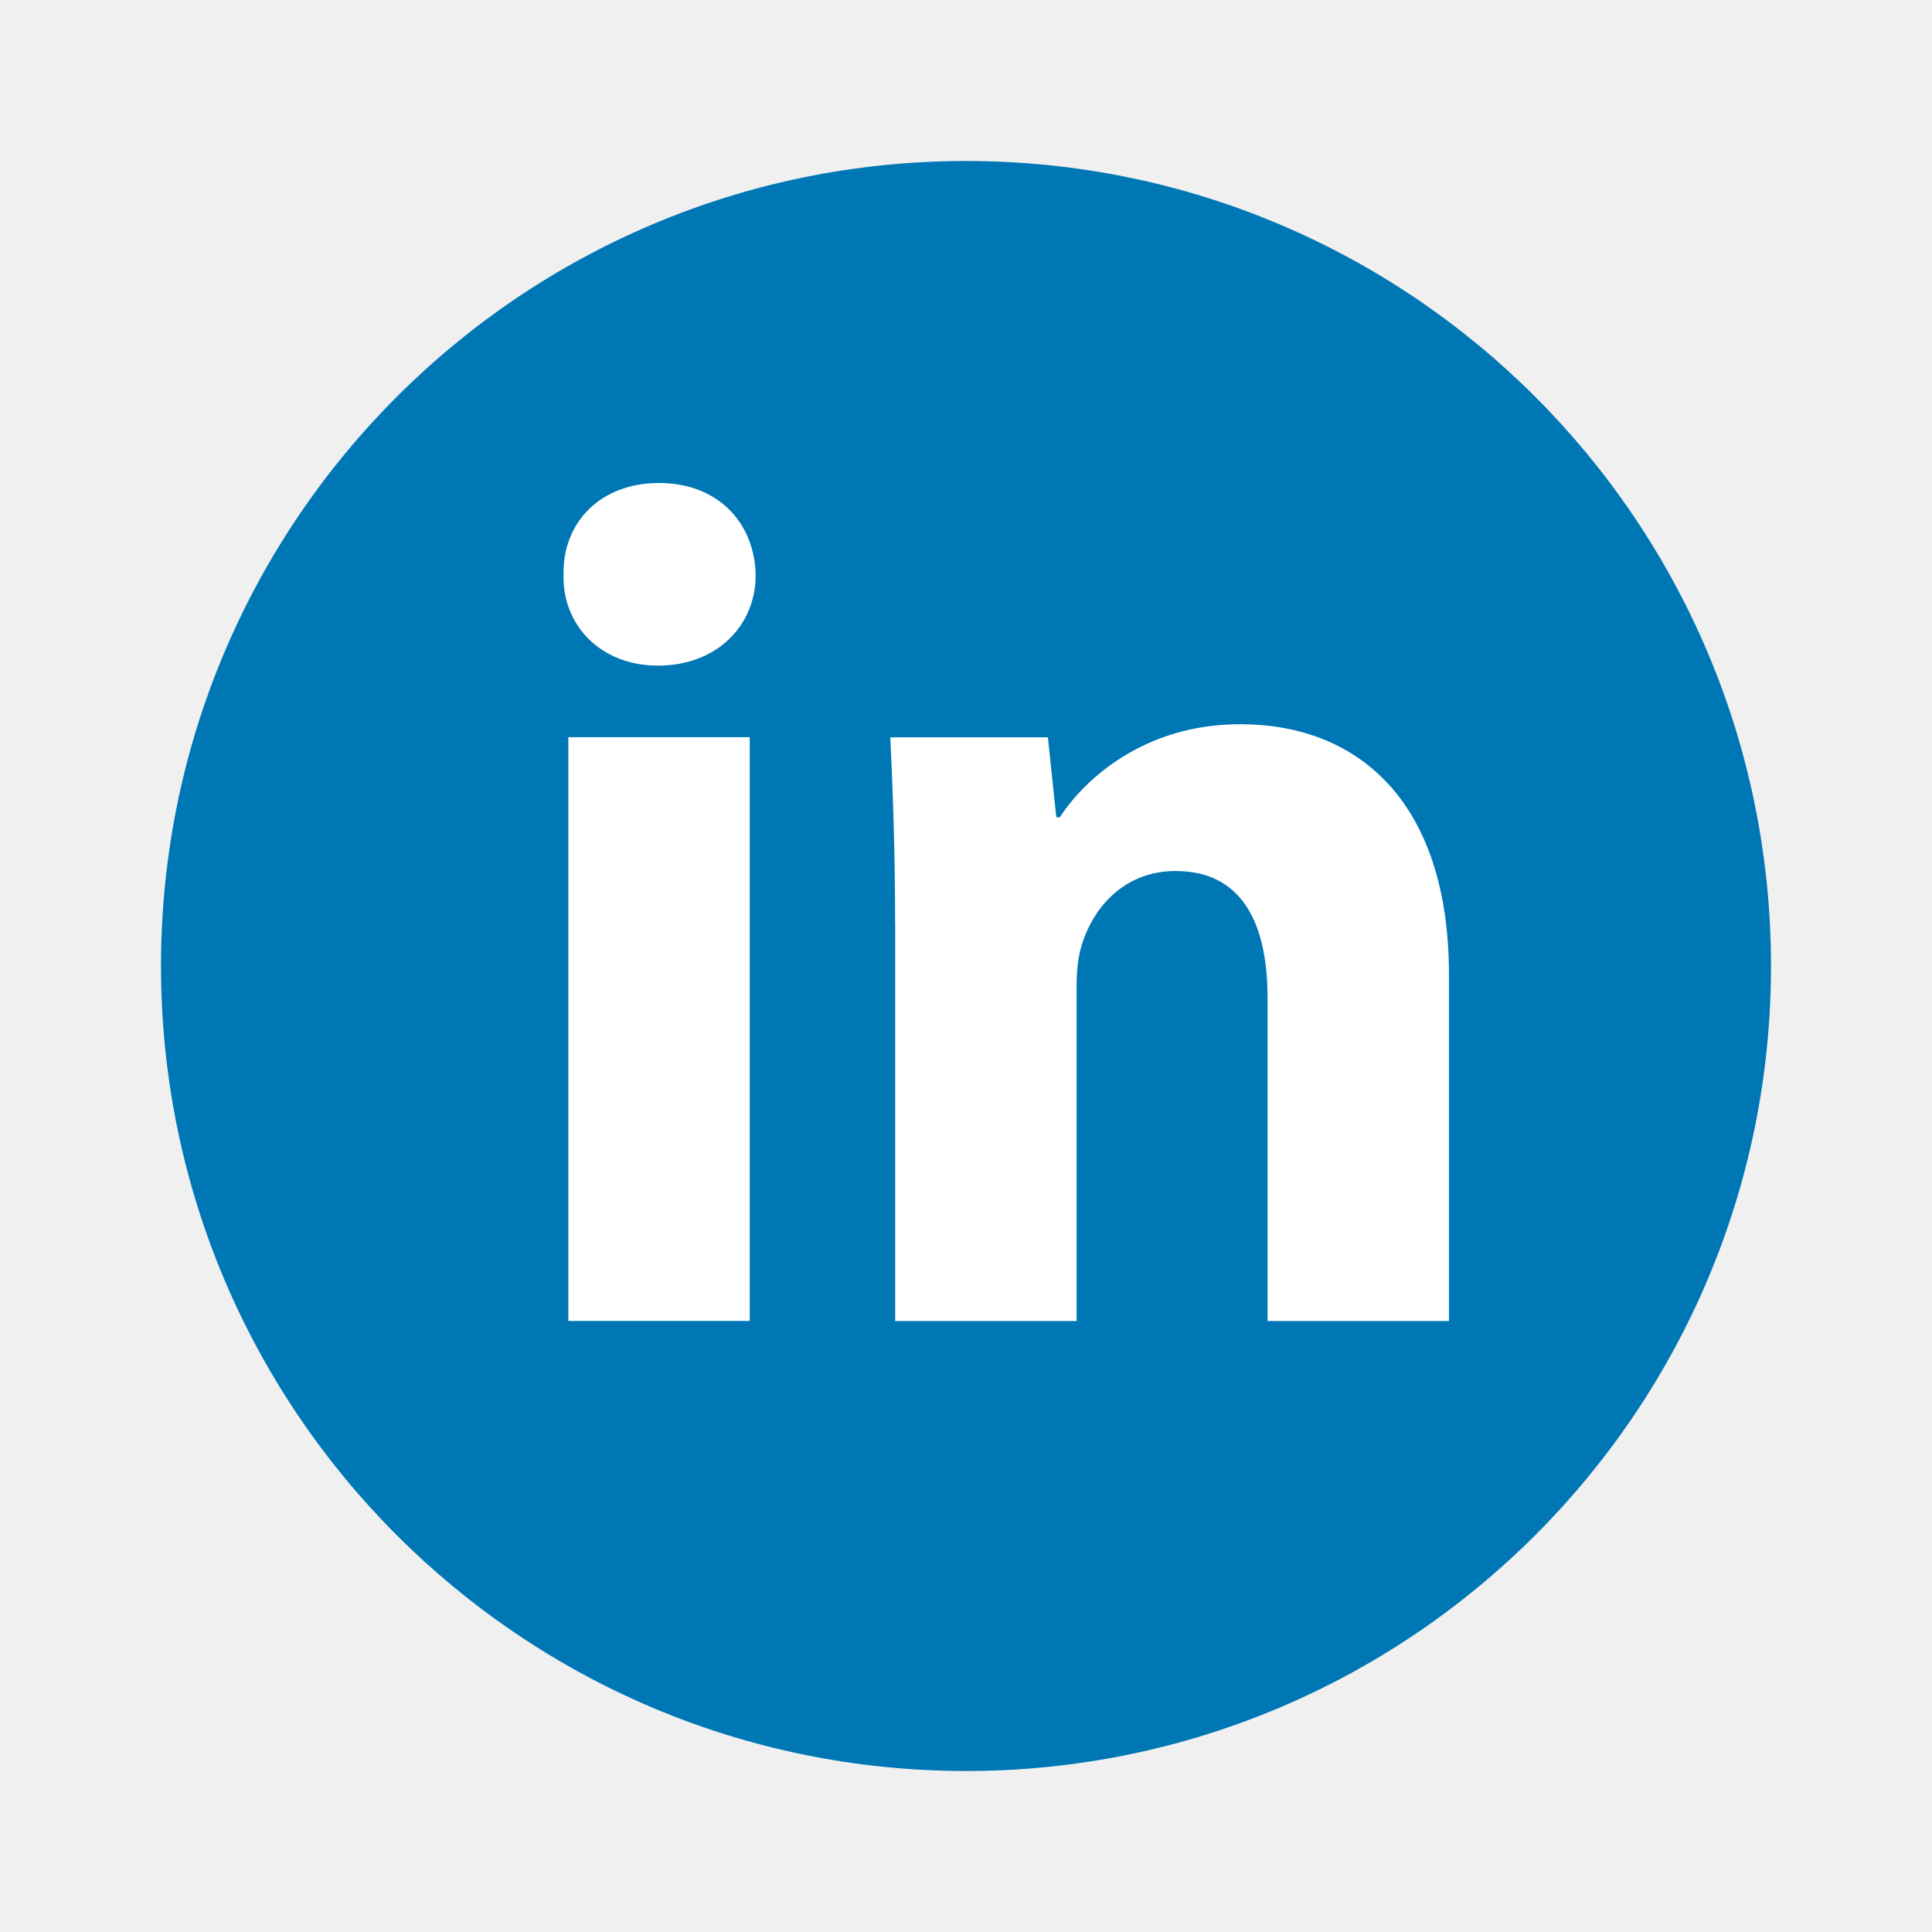
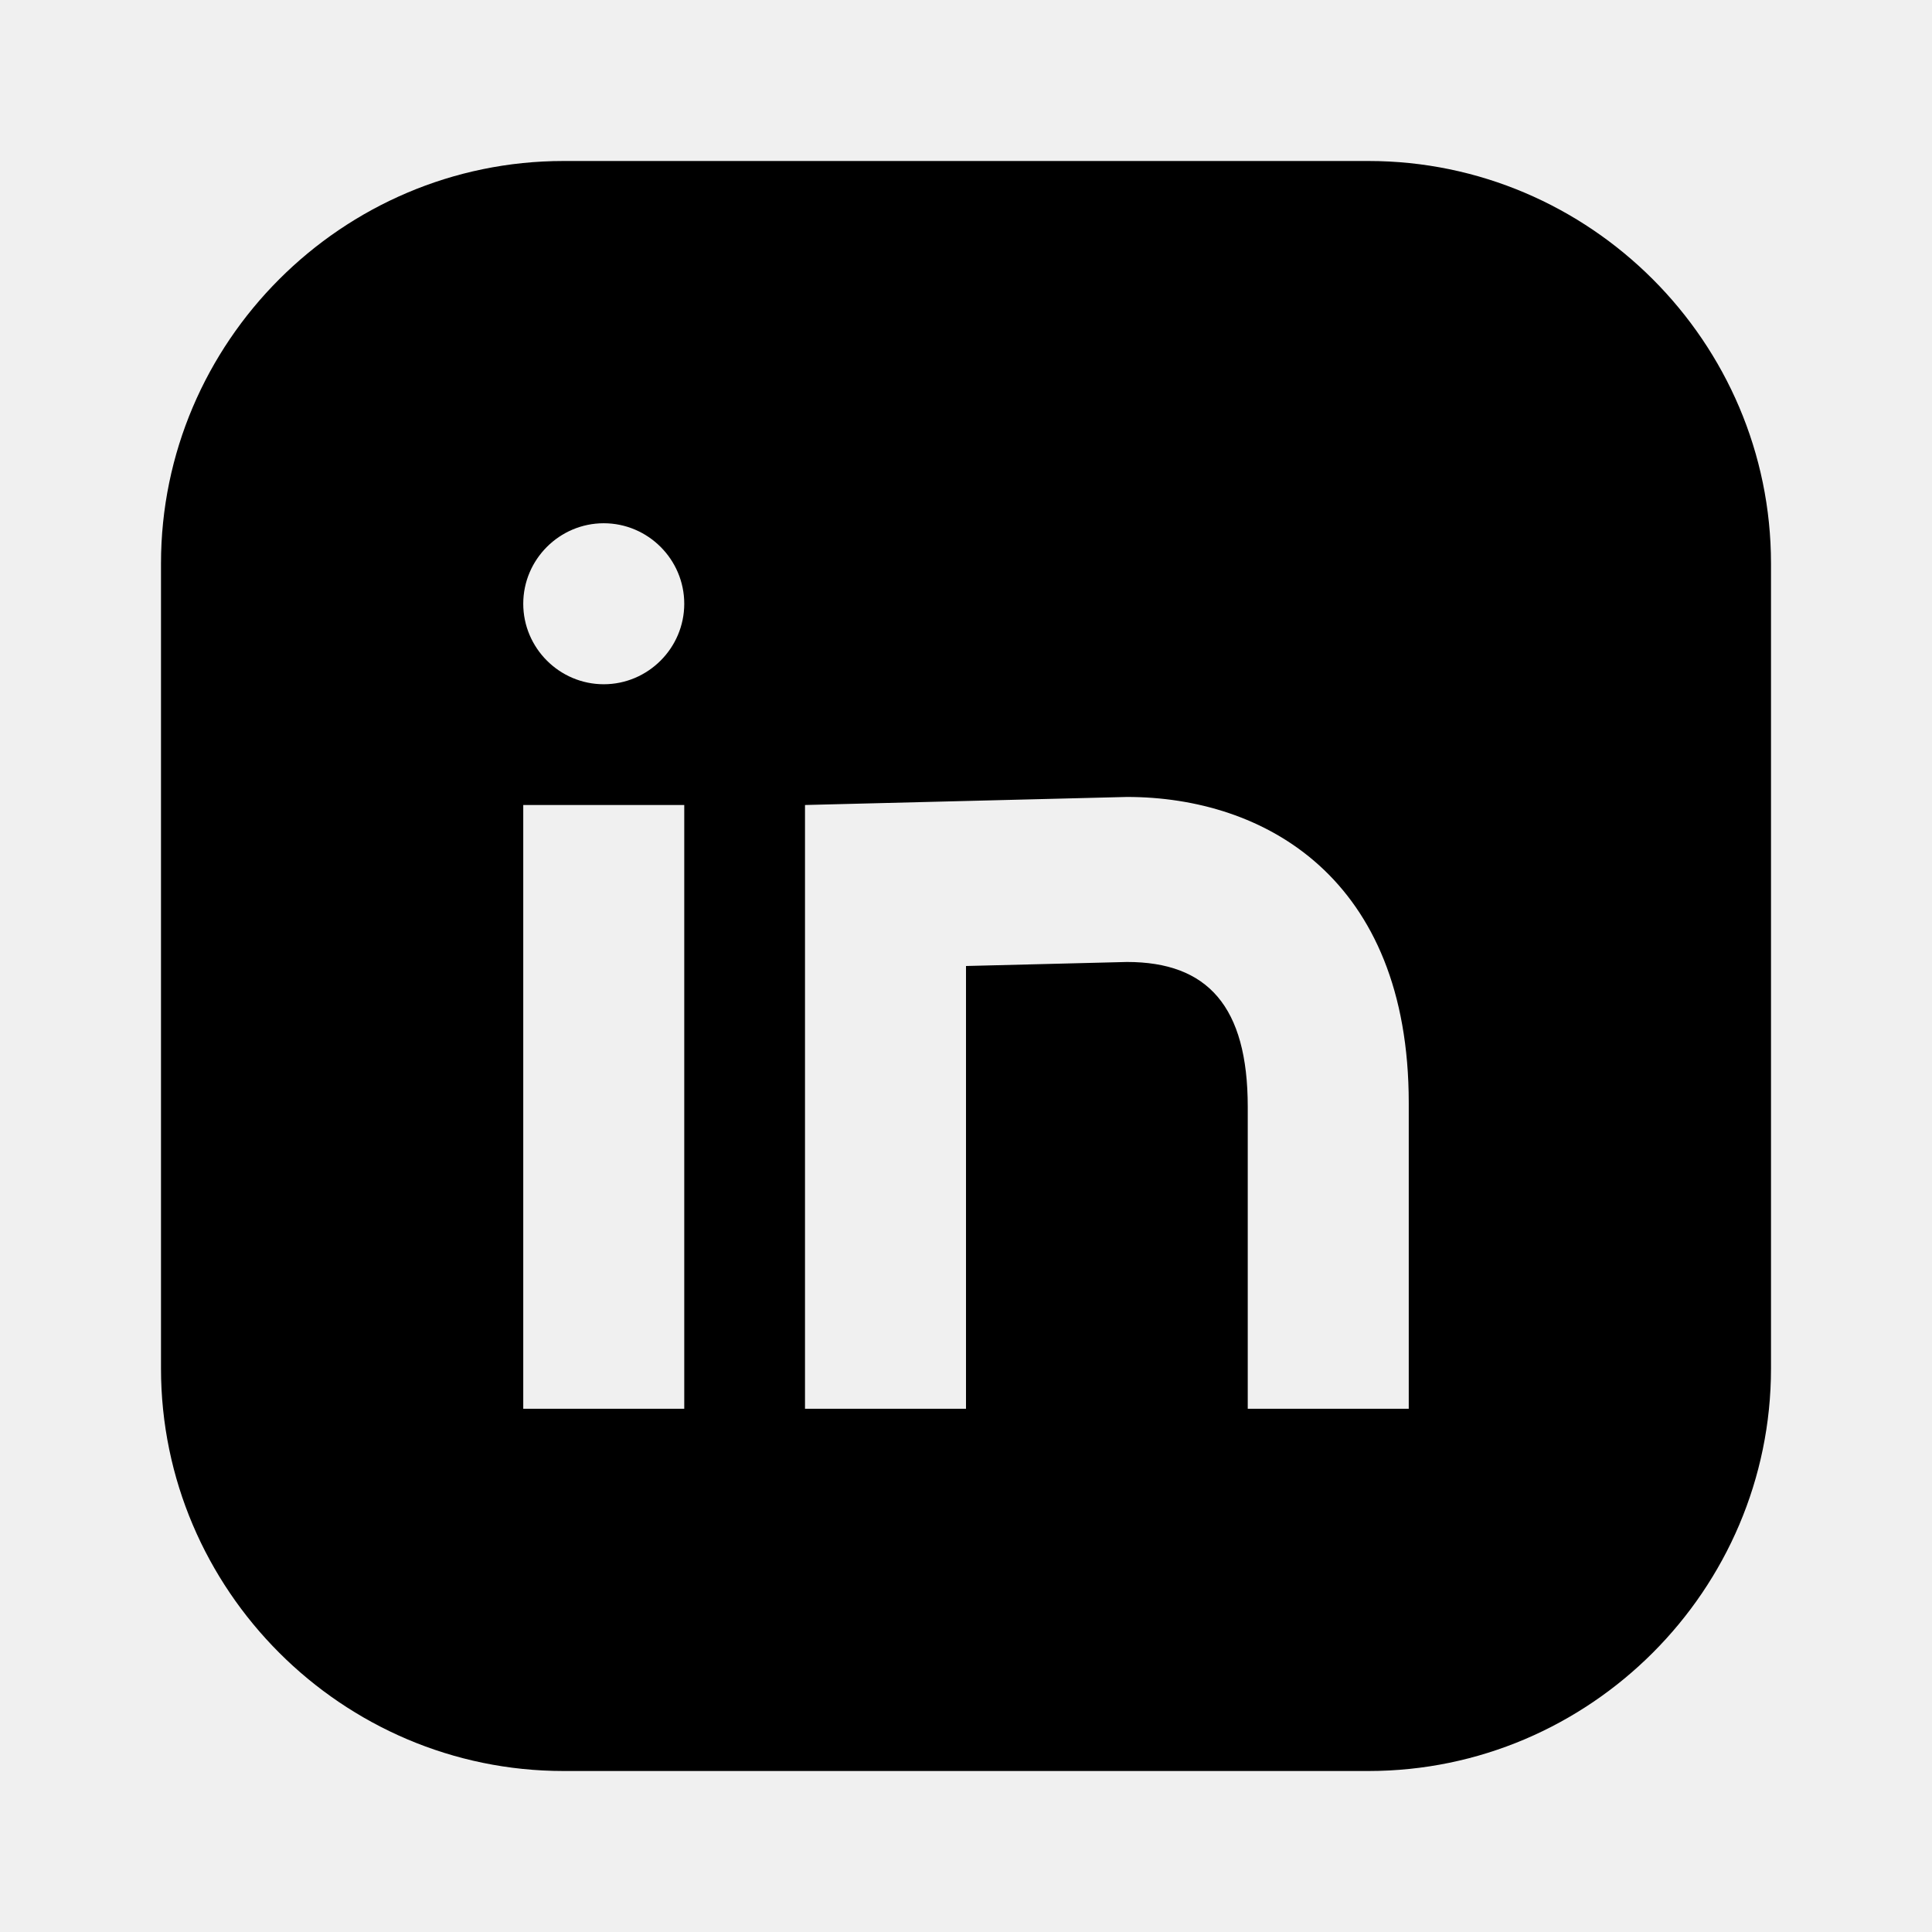
- <svg xmlns="http://www.w3.org/2000/svg" width="800px" height="800px" viewBox="0 0 48 48" fill="none">
-   <circle cx="24" cy="24" r="20" fill="#0077B5" />
-   <path fill-rule="evenodd" clip-rule="evenodd" d="M18.775 14.284C18.775 15.529 17.827 16.537 16.344 16.537C14.919 16.537 13.971 15.529 14.001 14.284C13.971 12.978 14.919 12 16.373 12C17.827 12 18.746 12.978 18.775 14.284ZM14.12 32.819V18.316H18.627V32.818H14.12V32.819Z" fill="white" />
-   <path fill-rule="evenodd" clip-rule="evenodd" d="M22.239 22.945C22.239 21.136 22.18 19.593 22.12 18.318H26.035L26.243 20.305H26.332C26.925 19.385 28.408 17.993 30.81 17.993C33.775 17.993 35.999 19.95 35.999 24.219V32.821H31.492V24.784C31.492 22.914 30.84 21.64 29.209 21.64C27.963 21.64 27.222 22.5 26.926 23.33C26.807 23.627 26.748 24.041 26.748 24.457V32.821H22.241V22.945H22.239Z" fill="white" />
+ <svg xmlns="http://www.w3.org/2000/svg" fill="#000000" height="800px" width="800px" version="1.1" id="Shopicons" viewBox="0 0 48 48" xml:space="preserve">
+   <style type="text/css">
+ 	.st0{fill:none;}
+ </style>
+   <g>
+     <path class="st0" d="M0,0h48v48H0V0z" />
+     <path d="M34,4H14C8.5,4,4,8.5,4,14v20c0,5.5,4.5,10,10,10h20c5.5,0,10-4.5,10-10V14C44,8.5,39.5,4,34,4z M17,35h-4V20h4V35z M15,17   c-1.1,0-2-0.9-2-2c0-1.1,0.9-2,2-2s2,0.9,2,2C17,16.1,16.1,17,15,17z M35,35h-4v-7.5c0-2.5-1-3.6-3-3.6L24,24v11h-4V20l8-0.2   c3.4,0,7,2,7,7.6V35z" />
+   </g>
</svg>
